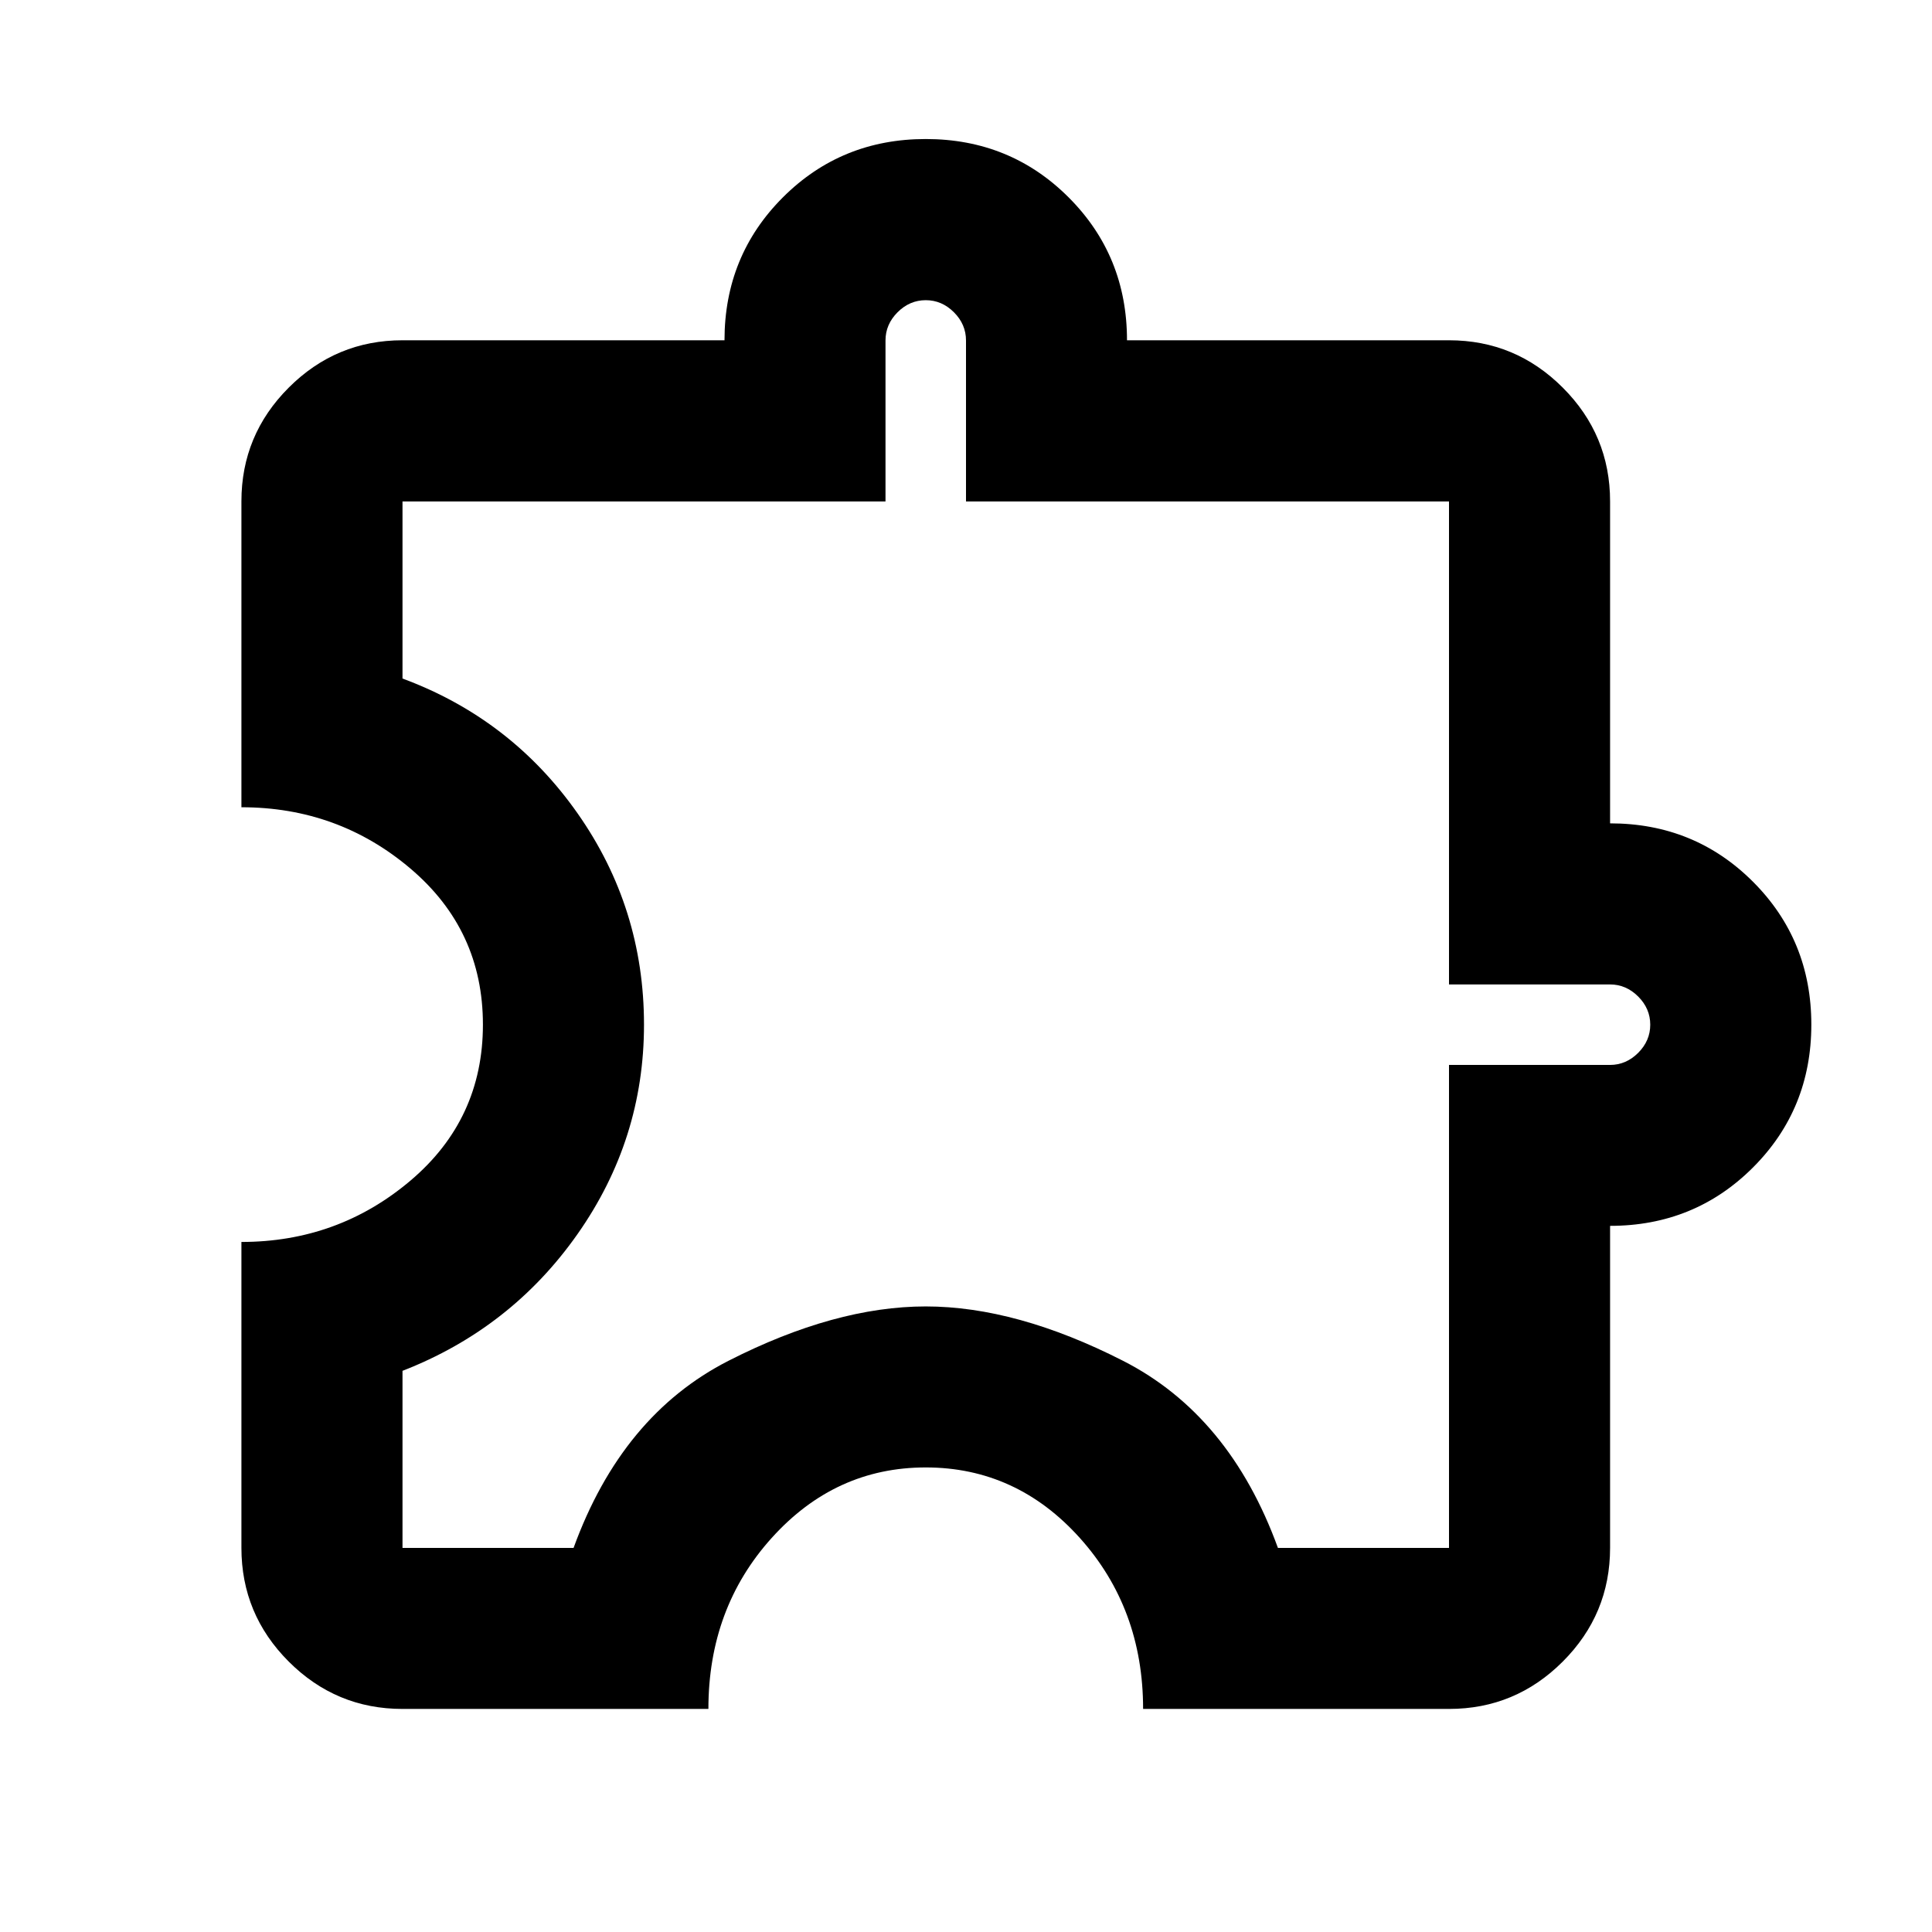
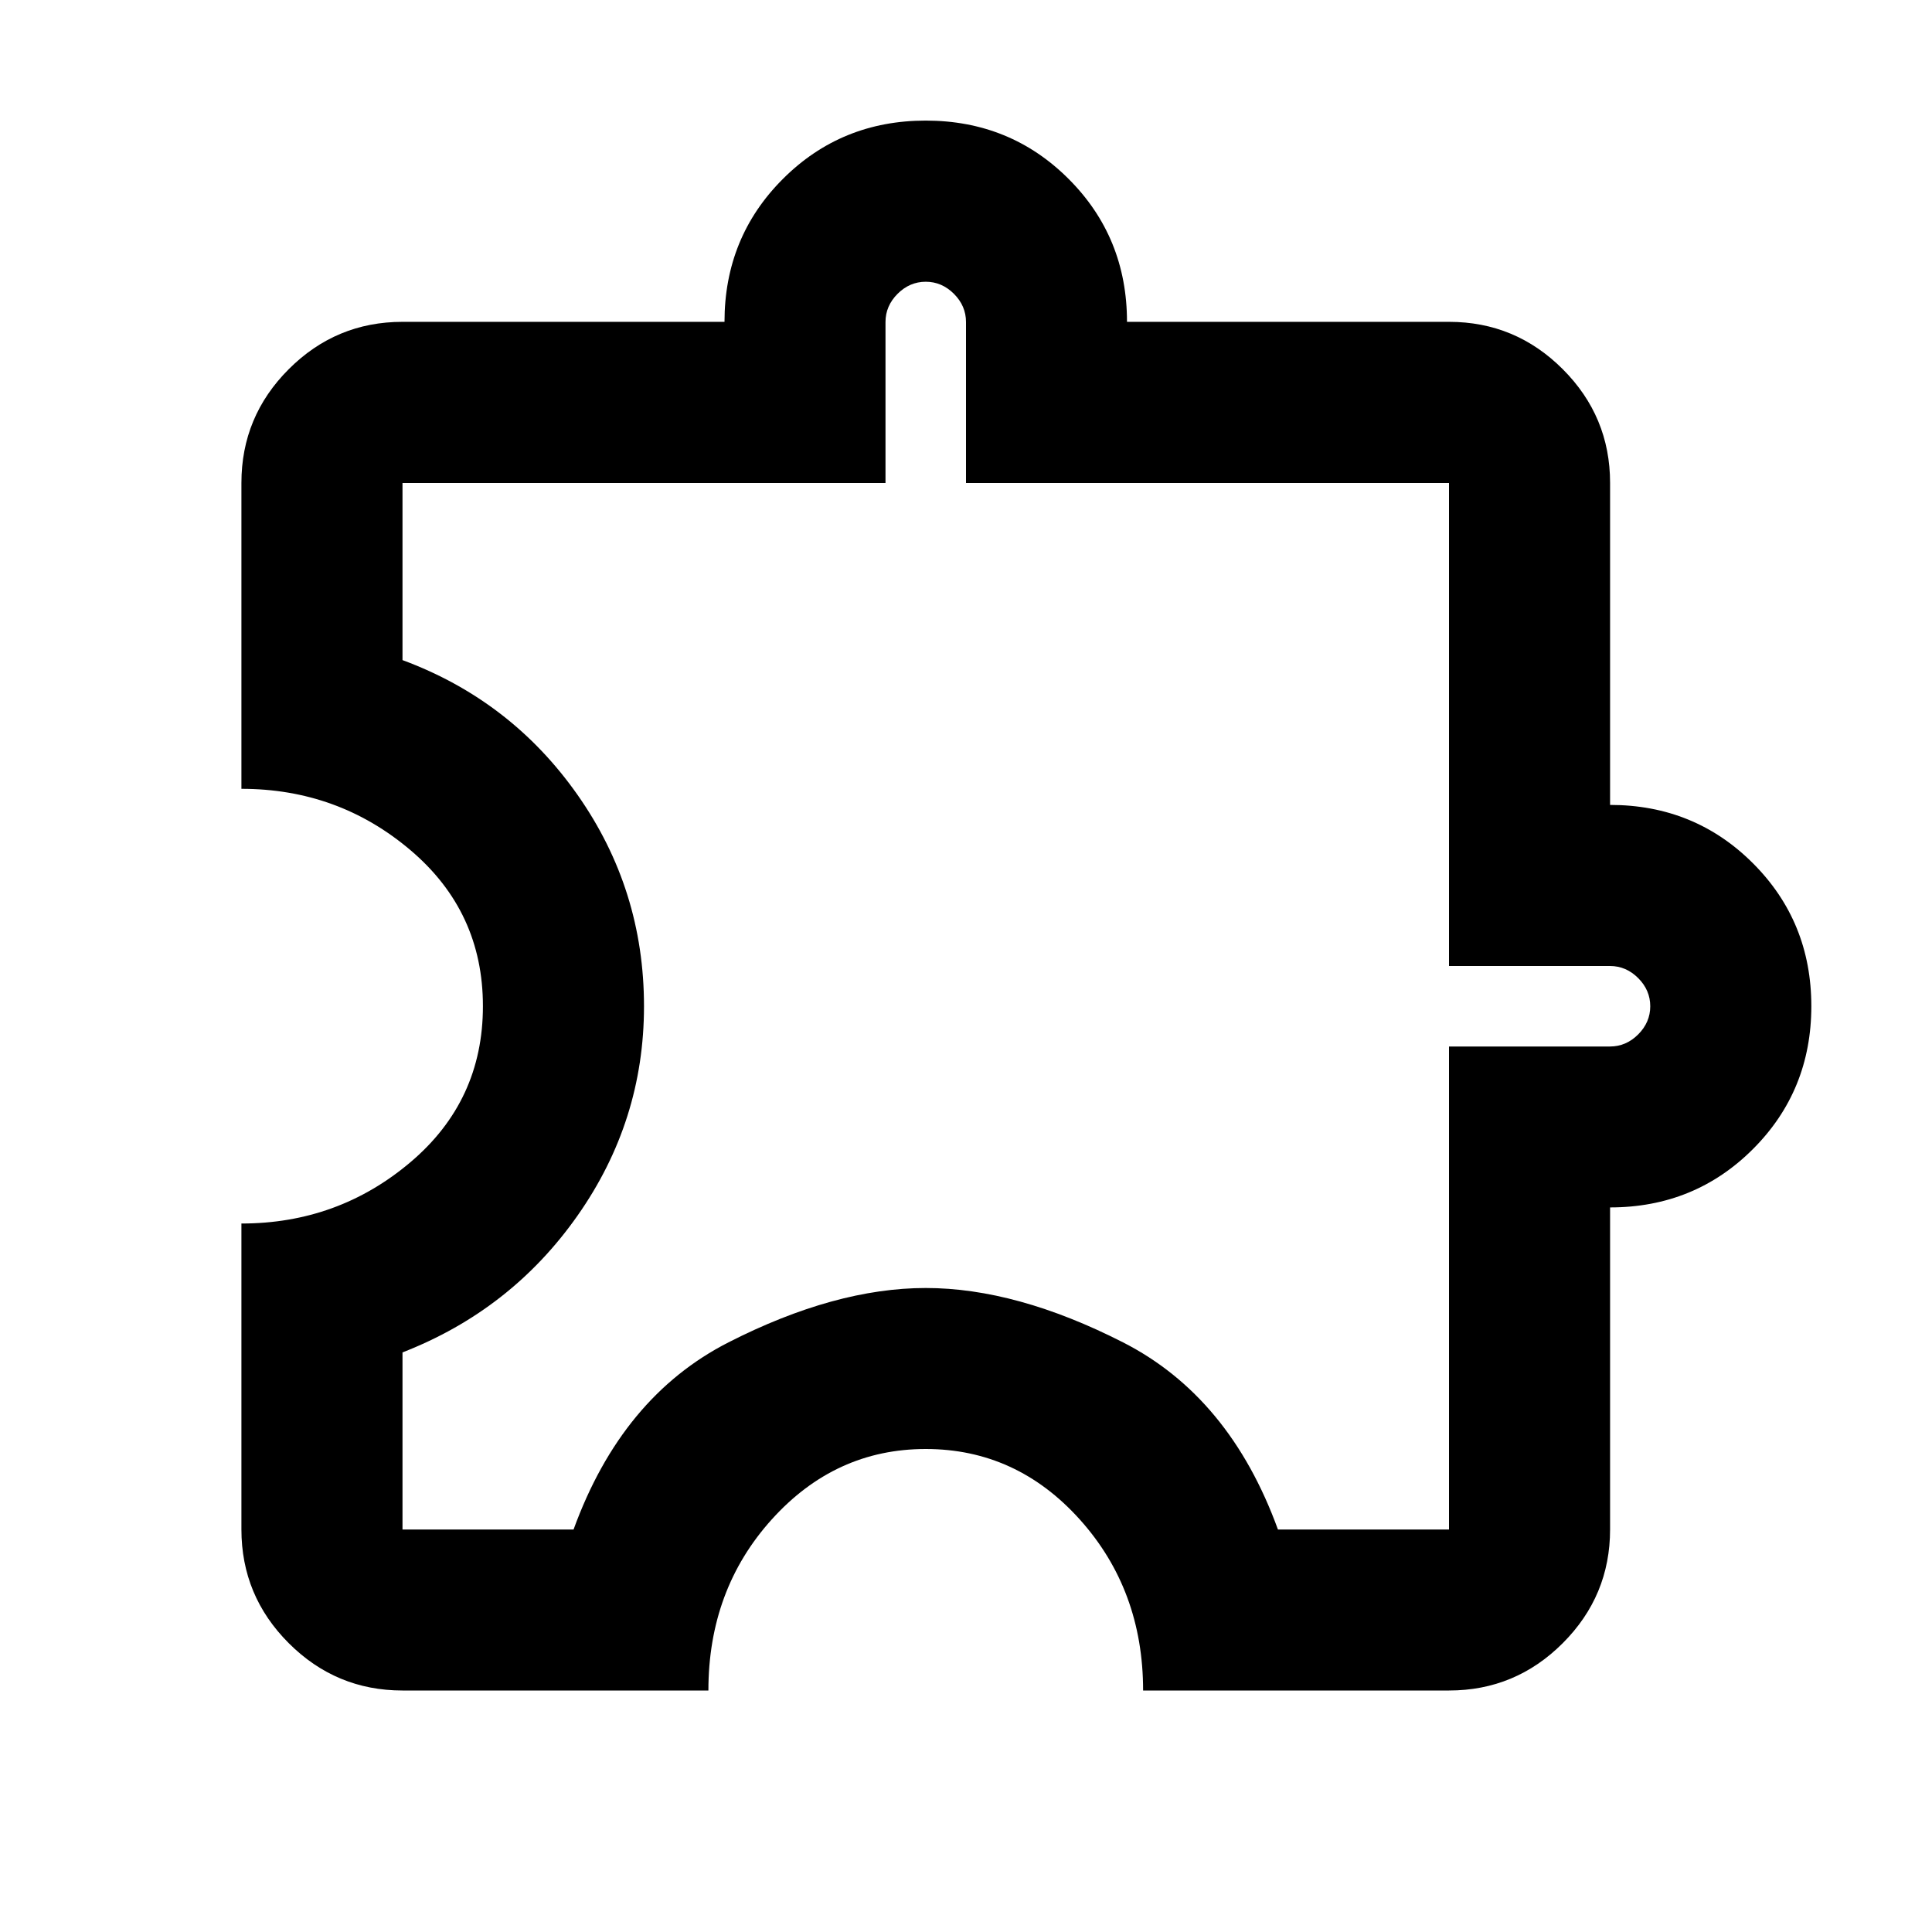
<svg xmlns="http://www.w3.org/2000/svg" viewBox="0 0 24 24">
-   <path d="m8.8 21.229h-3.8c-.55 0-1.021-.196-1.413-.588s-.588-.863-.588-1.413v-3.8c.8 0 1.5-.254 2.1-.762s.9-1.154.9-1.938-.3-1.429-.9-1.938-1.3-.762-2.1-.762v-3.8c0-.55.196-1.021.588-1.413.392-.392.863-.588 1.413-.588h4c0-.7.242-1.292.725-1.775.483-.483 1.075-.725 1.775-.725s1.292.242 1.775.725c.483.483.725 1.075.725 1.775h4c.55 0 1.021.196 1.413.588.392.392.588.863.588 1.413v4c.7 0 1.292.242 1.775.725s.725 1.075.725 1.775-.242 1.292-.725 1.775-1.075.725-1.775.725v4c0 .55-.196 1.021-.588 1.413s-.863.588-1.413.588h-3.8c0-.833-.263-1.542-.787-2.125s-1.163-.875-1.913-.875-1.387.292-1.913.875-.787 1.292-.787 2.125zm-3.8-2h2.125c.4-1.1 1.042-1.875 1.925-2.325s1.7-.675 2.45-.675 1.567.225 2.45.675 1.525 1.225 1.925 2.325h2.125v-6h2c.133 0 .25-.05.35-.15s.15-.217.15-.35-.05-.25-.15-.35-.217-.15-.35-.15h-2v-6h-6v-2c0-.133-.05-.25-.15-.35s-.217-.15-.35-.15-.25.05-.35.15-.15.217-.15.35v2h-6v2.2c.9.333 1.625.892 2.175 1.675.55.783.825 1.658.825 2.625 0 .95-.275 1.817-.825 2.6s-1.275 1.35-2.175 1.7z" />
+   <path d="m8.8 21h-3.8c-.55 0-1.021-.196-1.413-.588s-.588-.863-.588-1.413v-3.8c.8 0 1.5-.254 2.1-.762s.9-1.154.9-1.938-.3-1.429-.9-1.938-1.3-.762-2.1-.762v-3.8c0-.55.196-1.021.588-1.413s.863-.588 1.413-.588h4c0-.7.242-1.292.725-1.775.483-.483 1.075-.725 1.775-.725s1.292.242 1.775.725.725 1.075.725 1.775h4c.55 0 1.021.196 1.413.588s.588.863.588 1.413v4c.7 0 1.292.242 1.775.725s.725 1.075.725 1.775-.242 1.292-.725 1.775-1.075.725-1.775.725v4c0 .55-.196 1.021-.588 1.413s-.863.588-1.413.588h-3.8c0-.833-.263-1.542-.787-2.125s-1.163-.875-1.913-.875-1.387.292-1.913.875-.787 1.292-.787 2.125zm-3.8-2h2.125c.4-1.1 1.042-1.875 1.925-2.325s1.7-.675 2.45-.675 1.567.225 2.45.675 1.525 1.225 1.925 2.325h2.125v-6h2c.133 0 .25-.05.35-.15s.15-.217.15-.35-.05-.25-.15-.35-.217-.15-.35-.15h-2v-6h-6v-2c0-.133-.05-.25-.15-.35s-.217-.15-.35-.15-.25.05-.35.15-.15.217-.15.35v2h-6v2.2c.9.333 1.625.892 2.175 1.675.55.783.825 1.658.825 2.625 0 .95-.275 1.817-.825 2.6s-1.275 1.35-2.175 1.7z" />
</svg>
